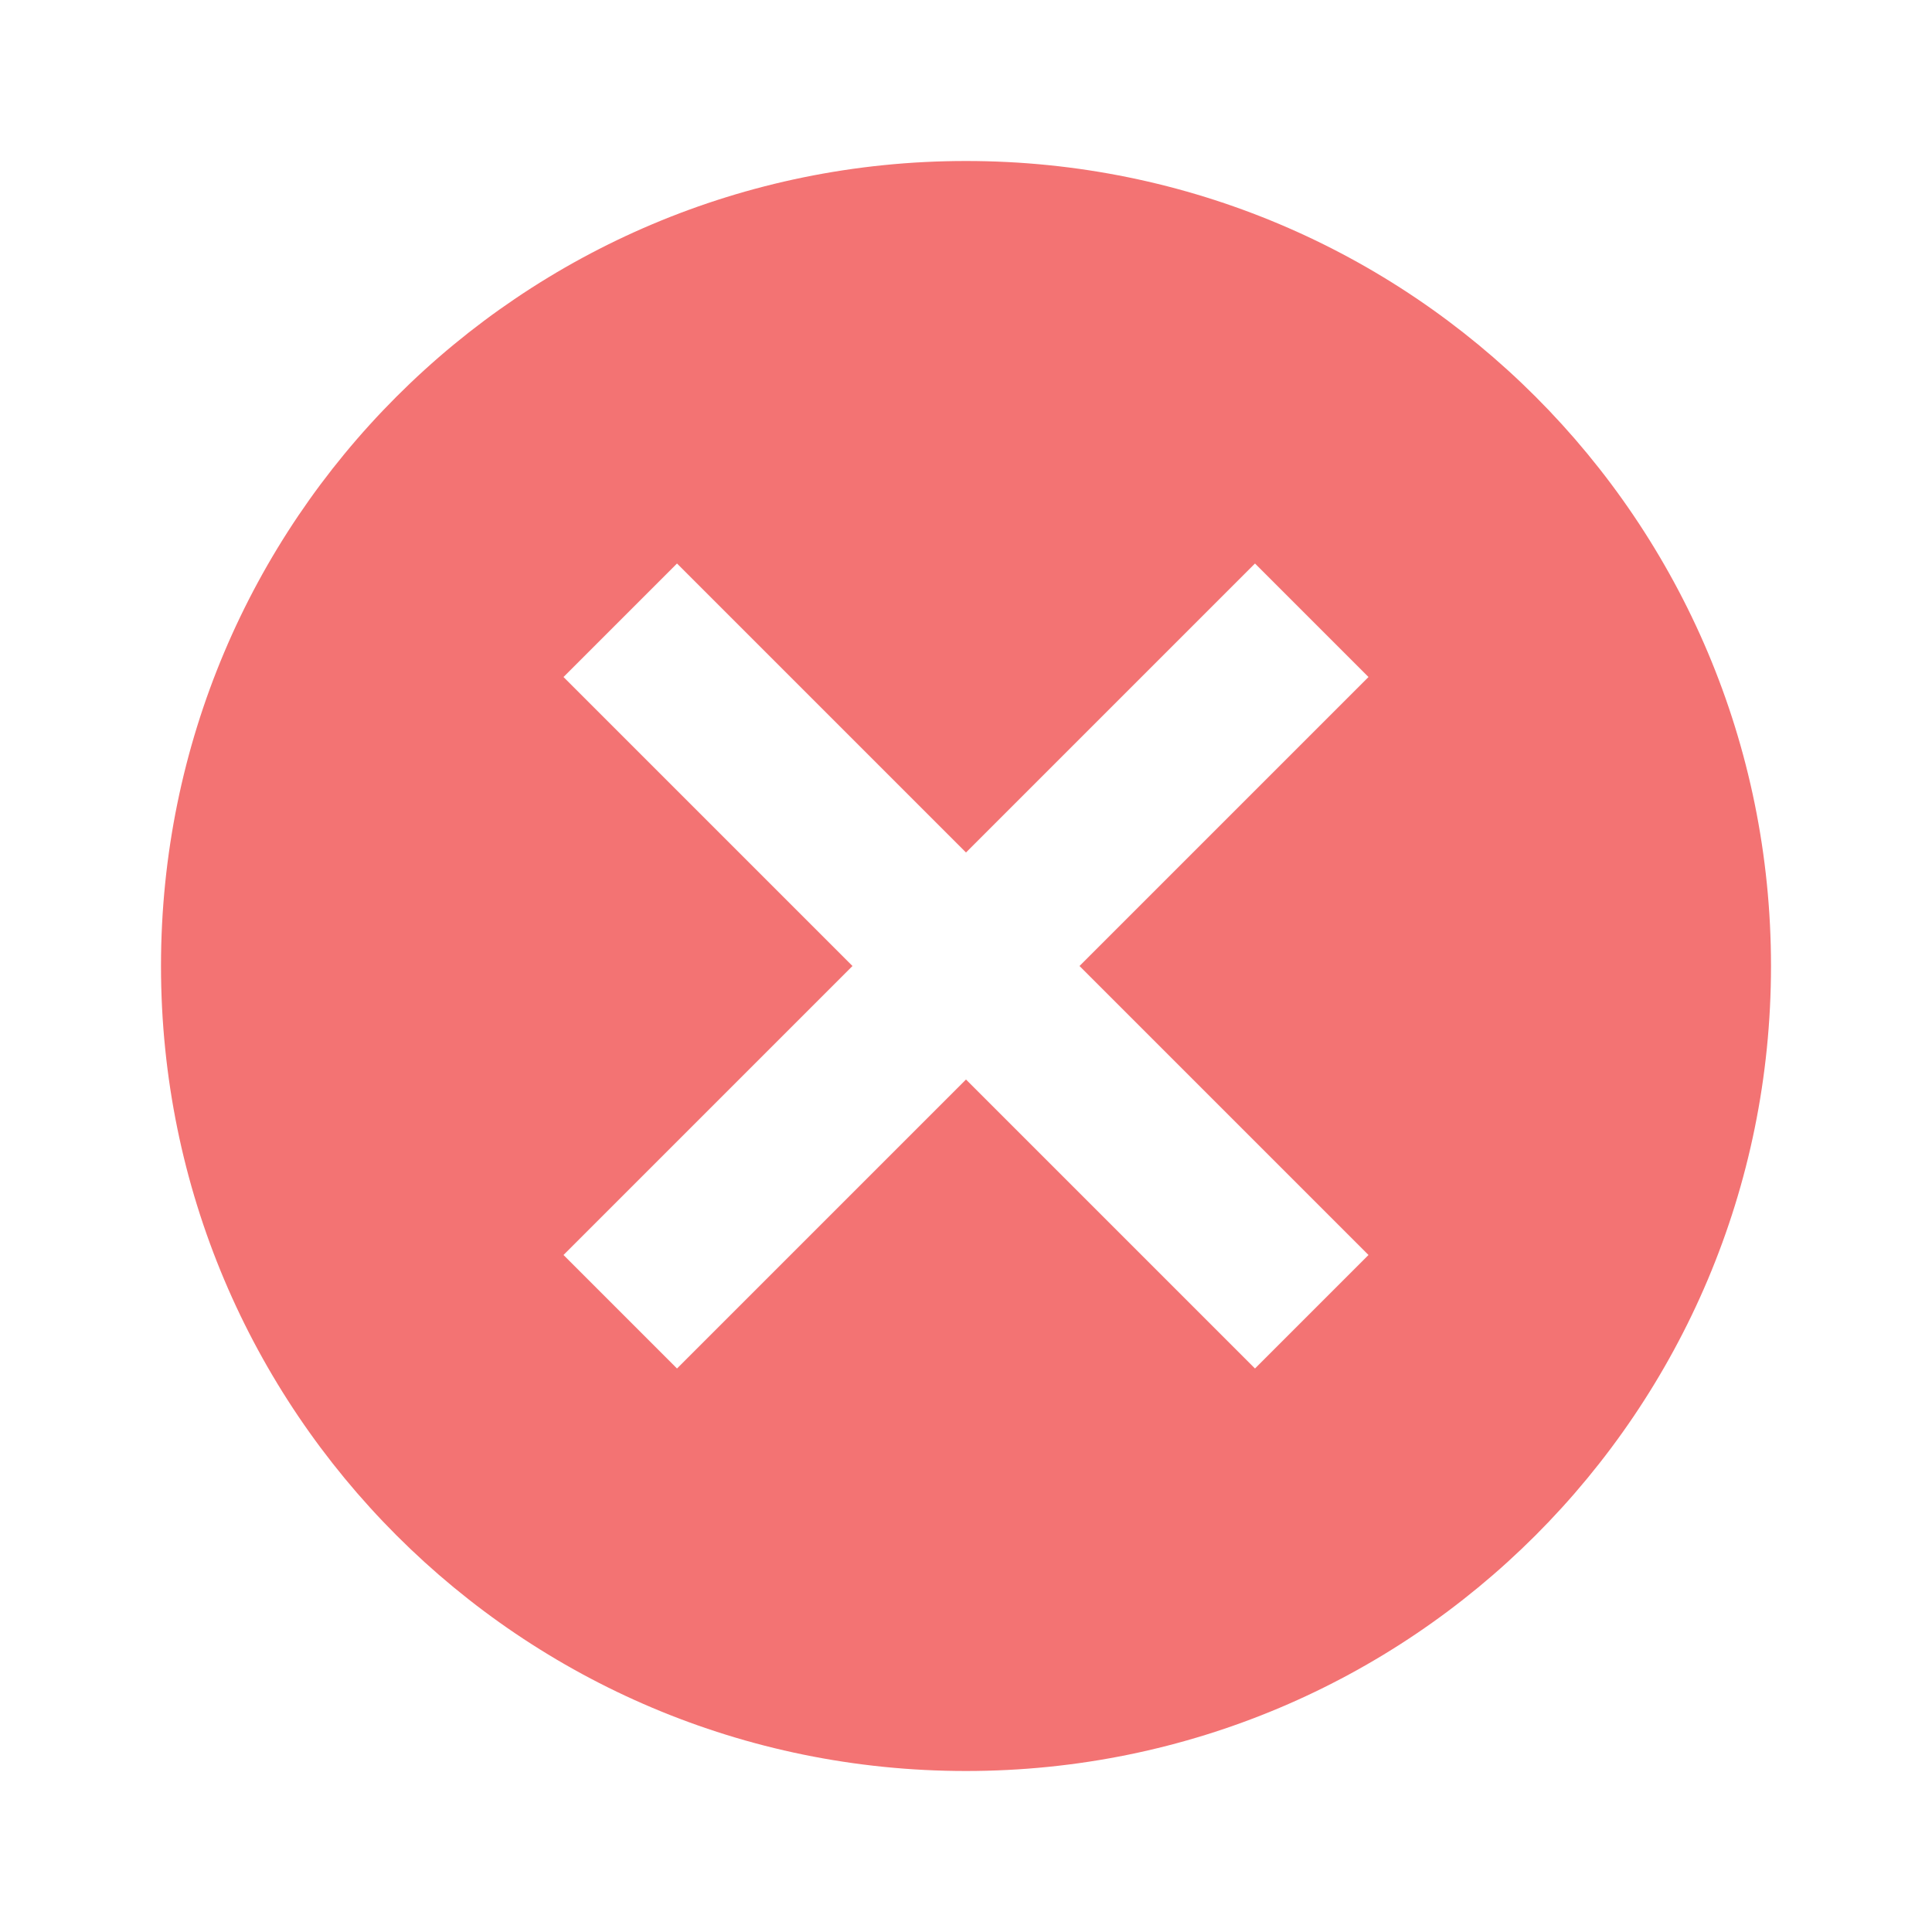
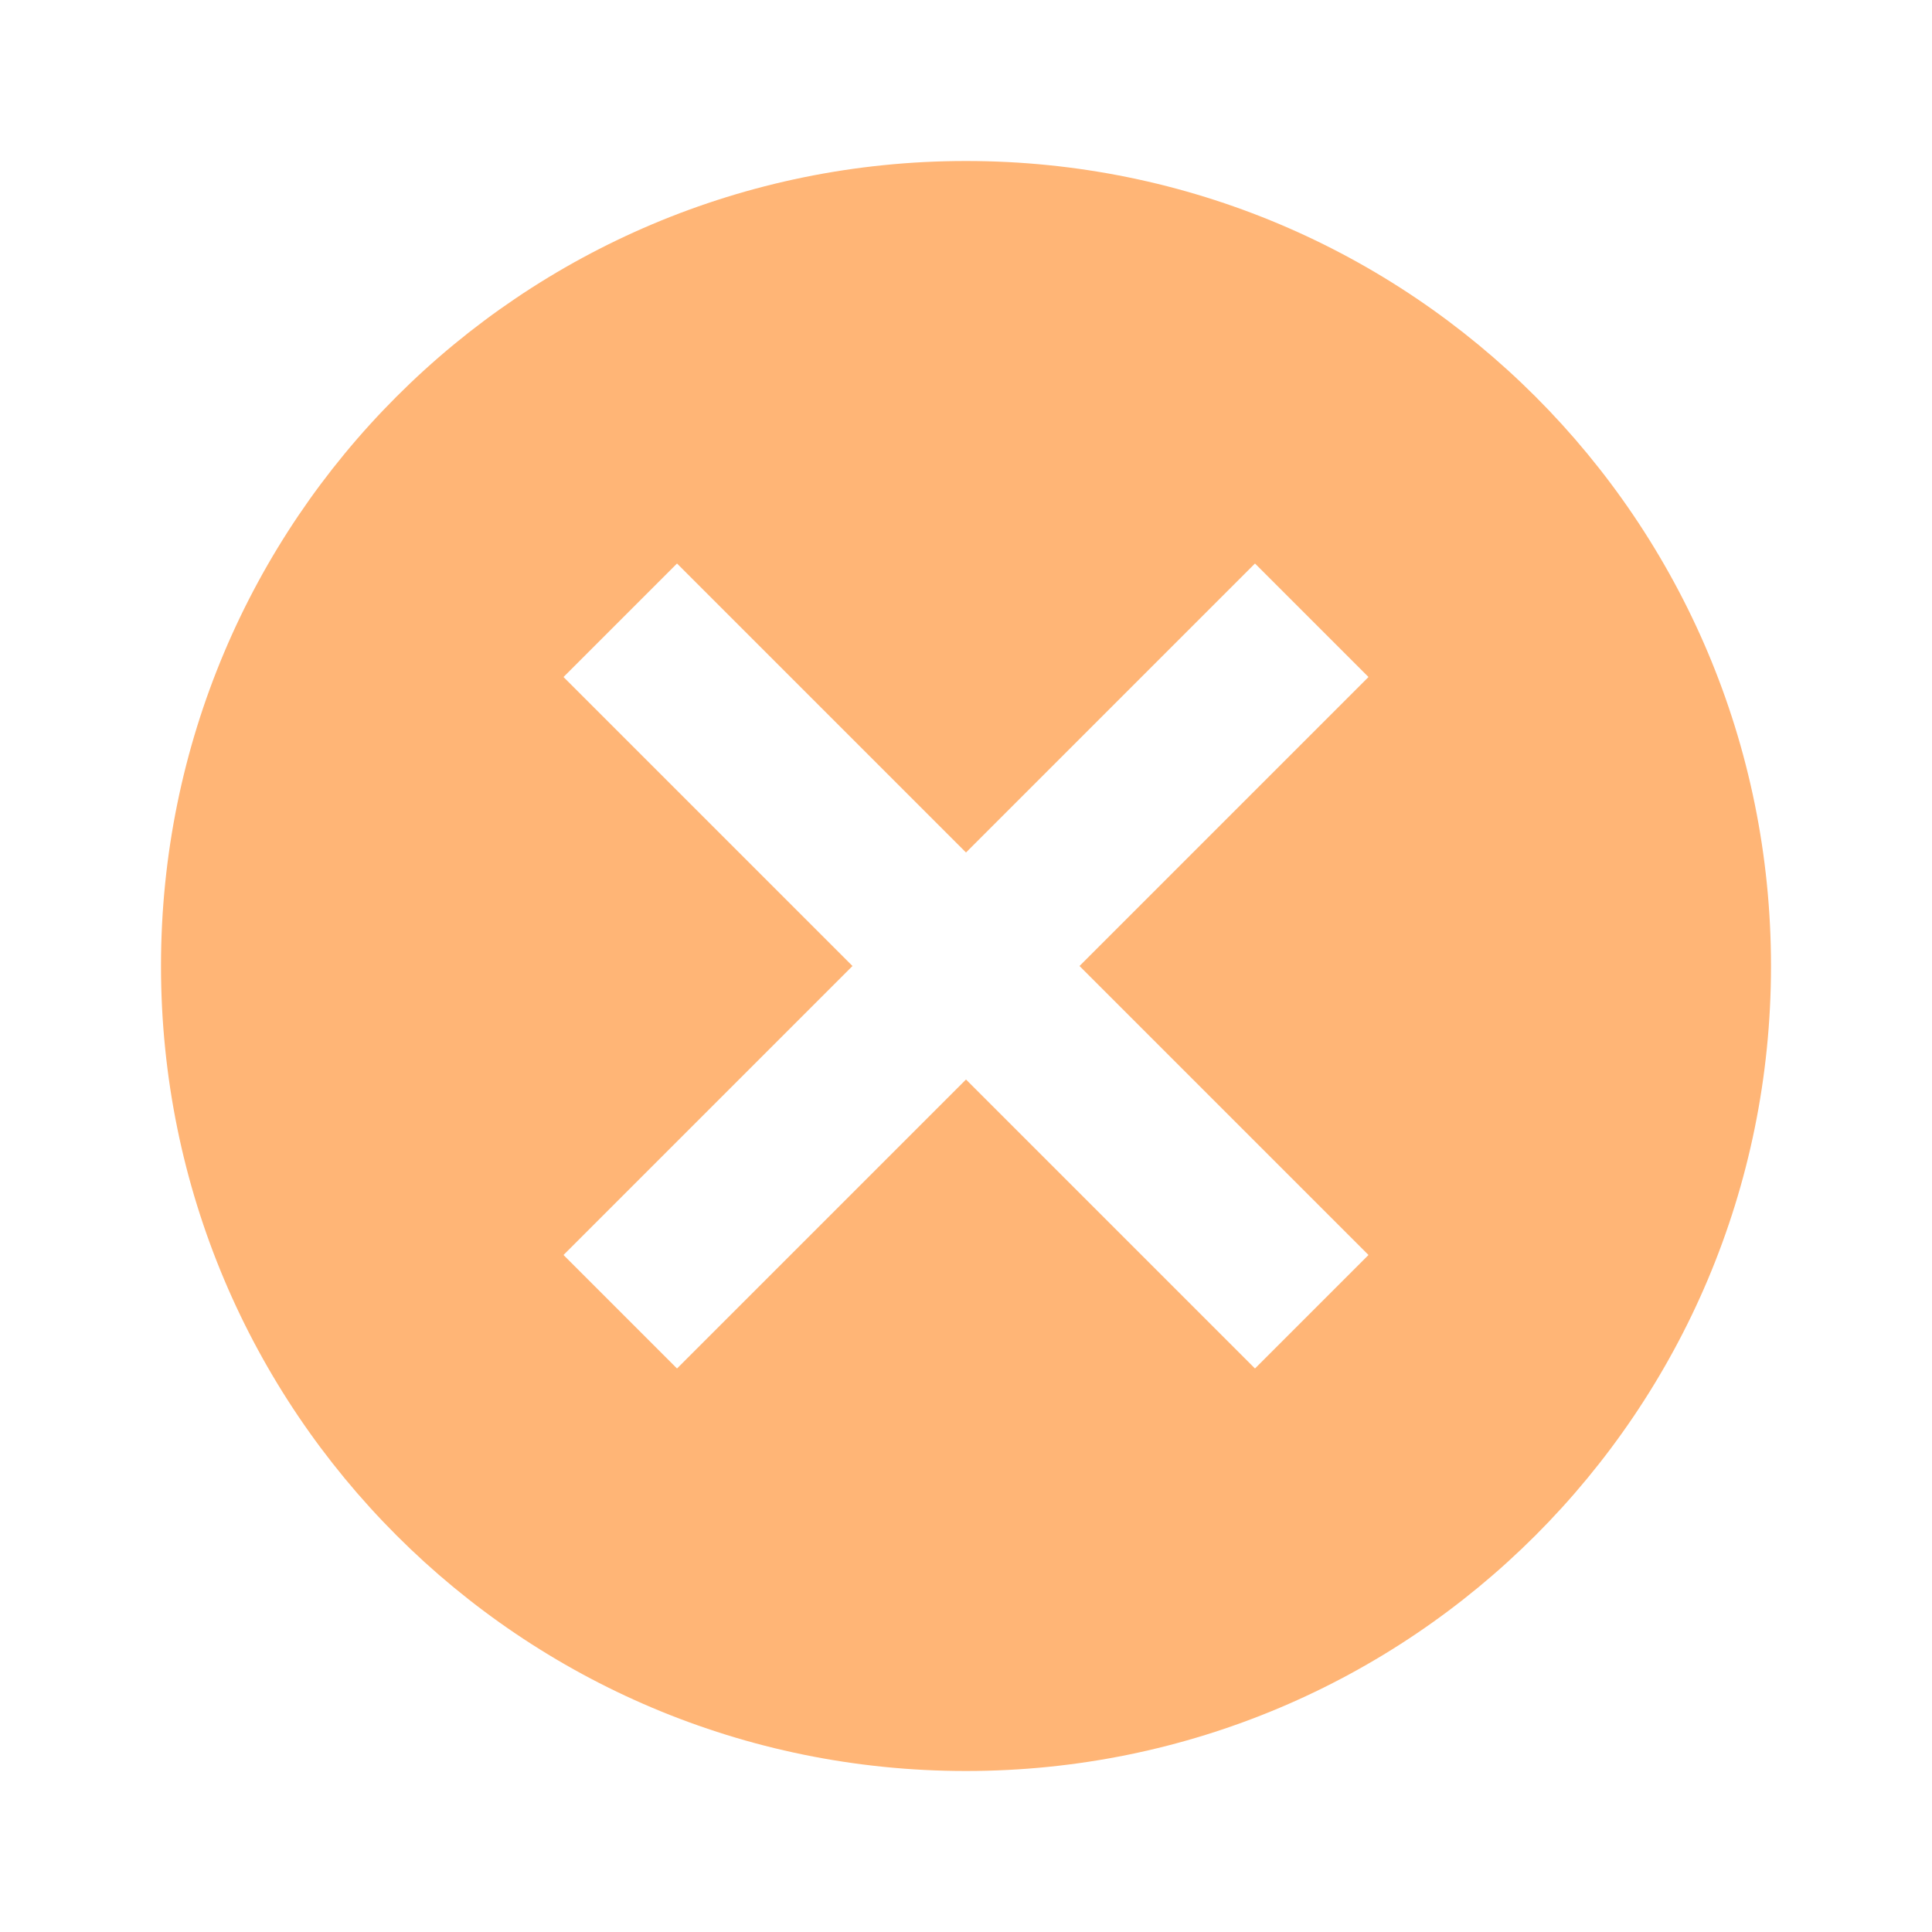
<svg xmlns="http://www.w3.org/2000/svg" height="24" viewBox="0 0 24 24" width="24">
  <path d="M0 0h24v24H0z" fill="none" />
-   <path d="M12 2C6.47 2 2 6.47 2 12s4.47 10 10 10 10-4.47 10-10S17.53 2 12 2zm5 13.59L15.59 17 12 13.41 8.41 17 7 15.59 10.59 12 7 8.41 8.41 7 12 10.59 15.59 7 17 8.41 13.41 12 17 15.59z" fill="#f37373" />
+   <path d="M12 2C6.47 2 2 6.47 2 12s4.47 10 10 10 10-4.47 10-10S17.53 2 12 2zm5 13.59L15.59 17 12 13.41 8.41 17 7 15.59 10.59 12 7 8.41 8.41 7 12 10.59 15.59 7 17 8.41 13.41 12 17 15.59z" fill="#FFB576" />
</svg>
